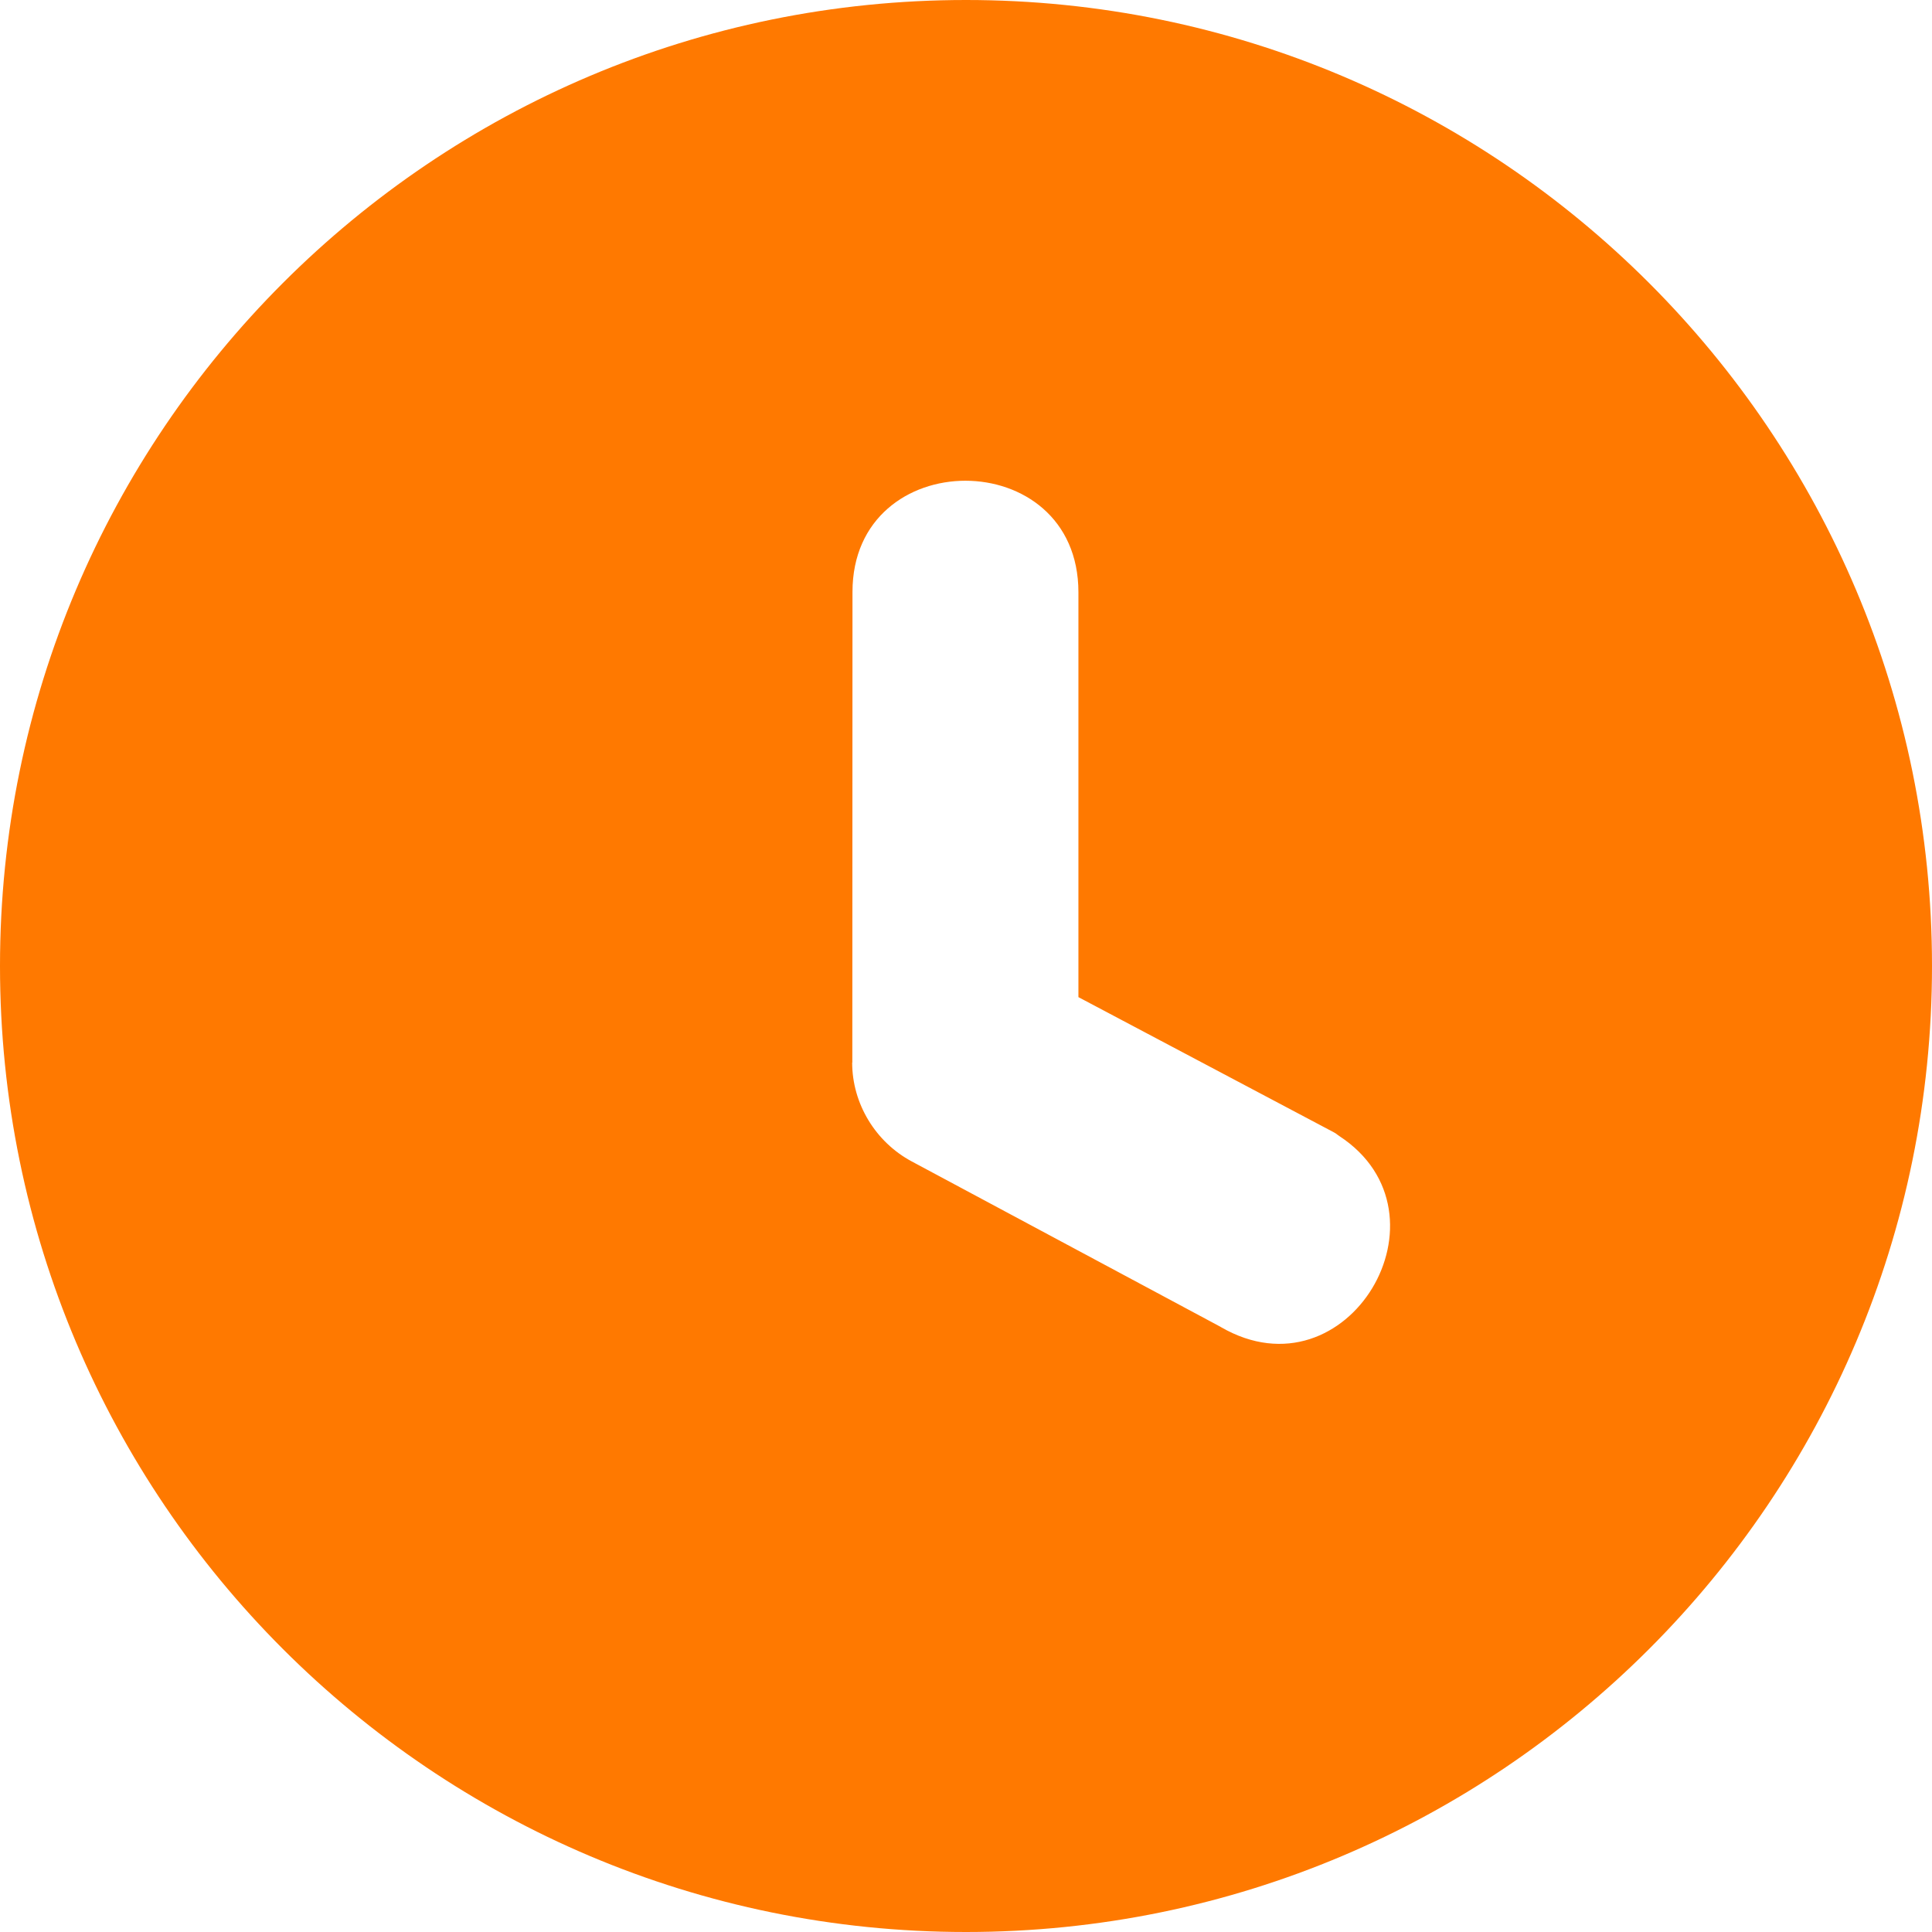
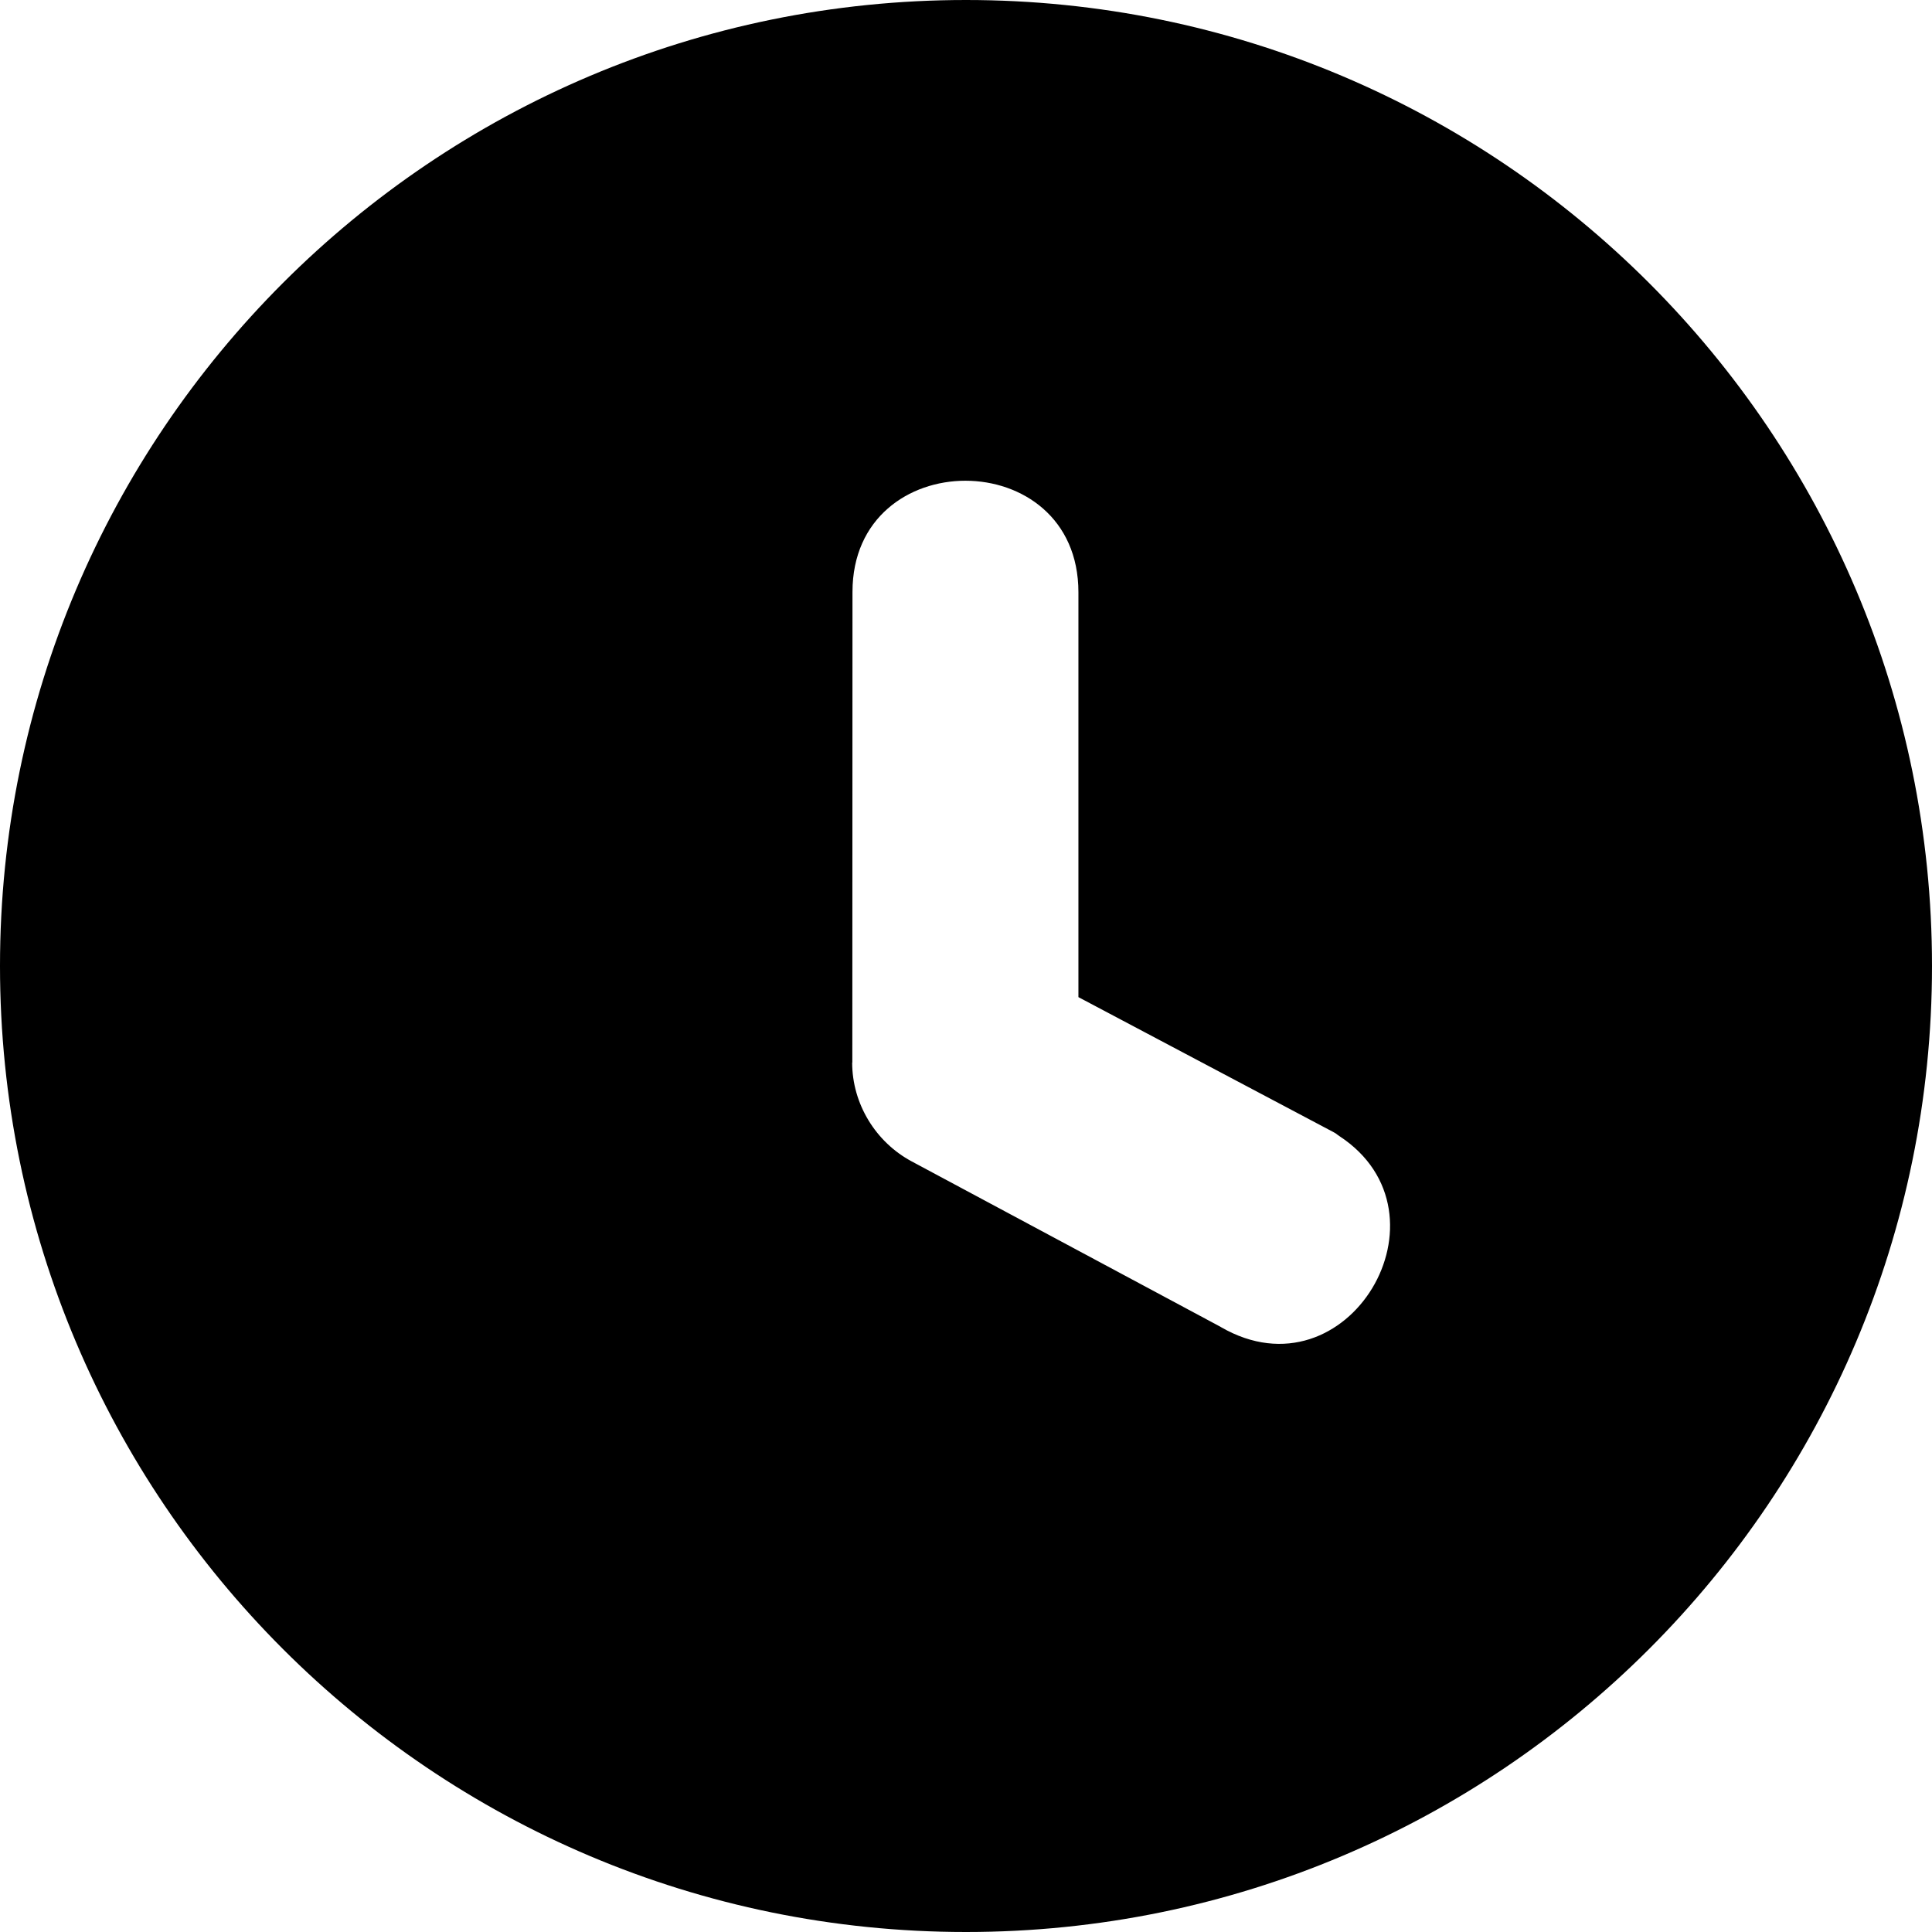
<svg xmlns="http://www.w3.org/2000/svg" version="1.1" id="Layer_1" x="0px" y="0px" viewBox="0 0 122.88 122.88" style="enable-background:new 0 0 122.88 122.88" xml:space="preserve">
  <style type="text/css">
- 	.st0{fill-rule:evenodd;clip-rule:evenodd;fill:#FF7900;}
+ 	.st0{fill-rule:evenodd;clip-rule:evenodd;fill:#000000;}
</style>
  <g>
    <path class="st0" d="M61.44,0c33.93,0,61.44,27.51,61.44,61.44c0,33.93-27.51,61.44-61.44,61.44C27.51,122.88,0,95.37,0,61.44 C0,27.51,27.51,0,61.44,0L61.44,0z M54.22,37.65c0-9.43,14.37-9.44,14.37,0.02v25.75l16.23,8.59c0.08,0.04,0.16,0.09,0.23,0.15 l0.14,0.1c7.54,4.94,0.53,16.81-7.53,12.15l-0.03-0.02L57.99,73.87c-2.3-1.23-3.79-3.67-3.79-6.29l0.01,0L54.22,37.65L54.22,37.65z" />
  </g>
</svg>
